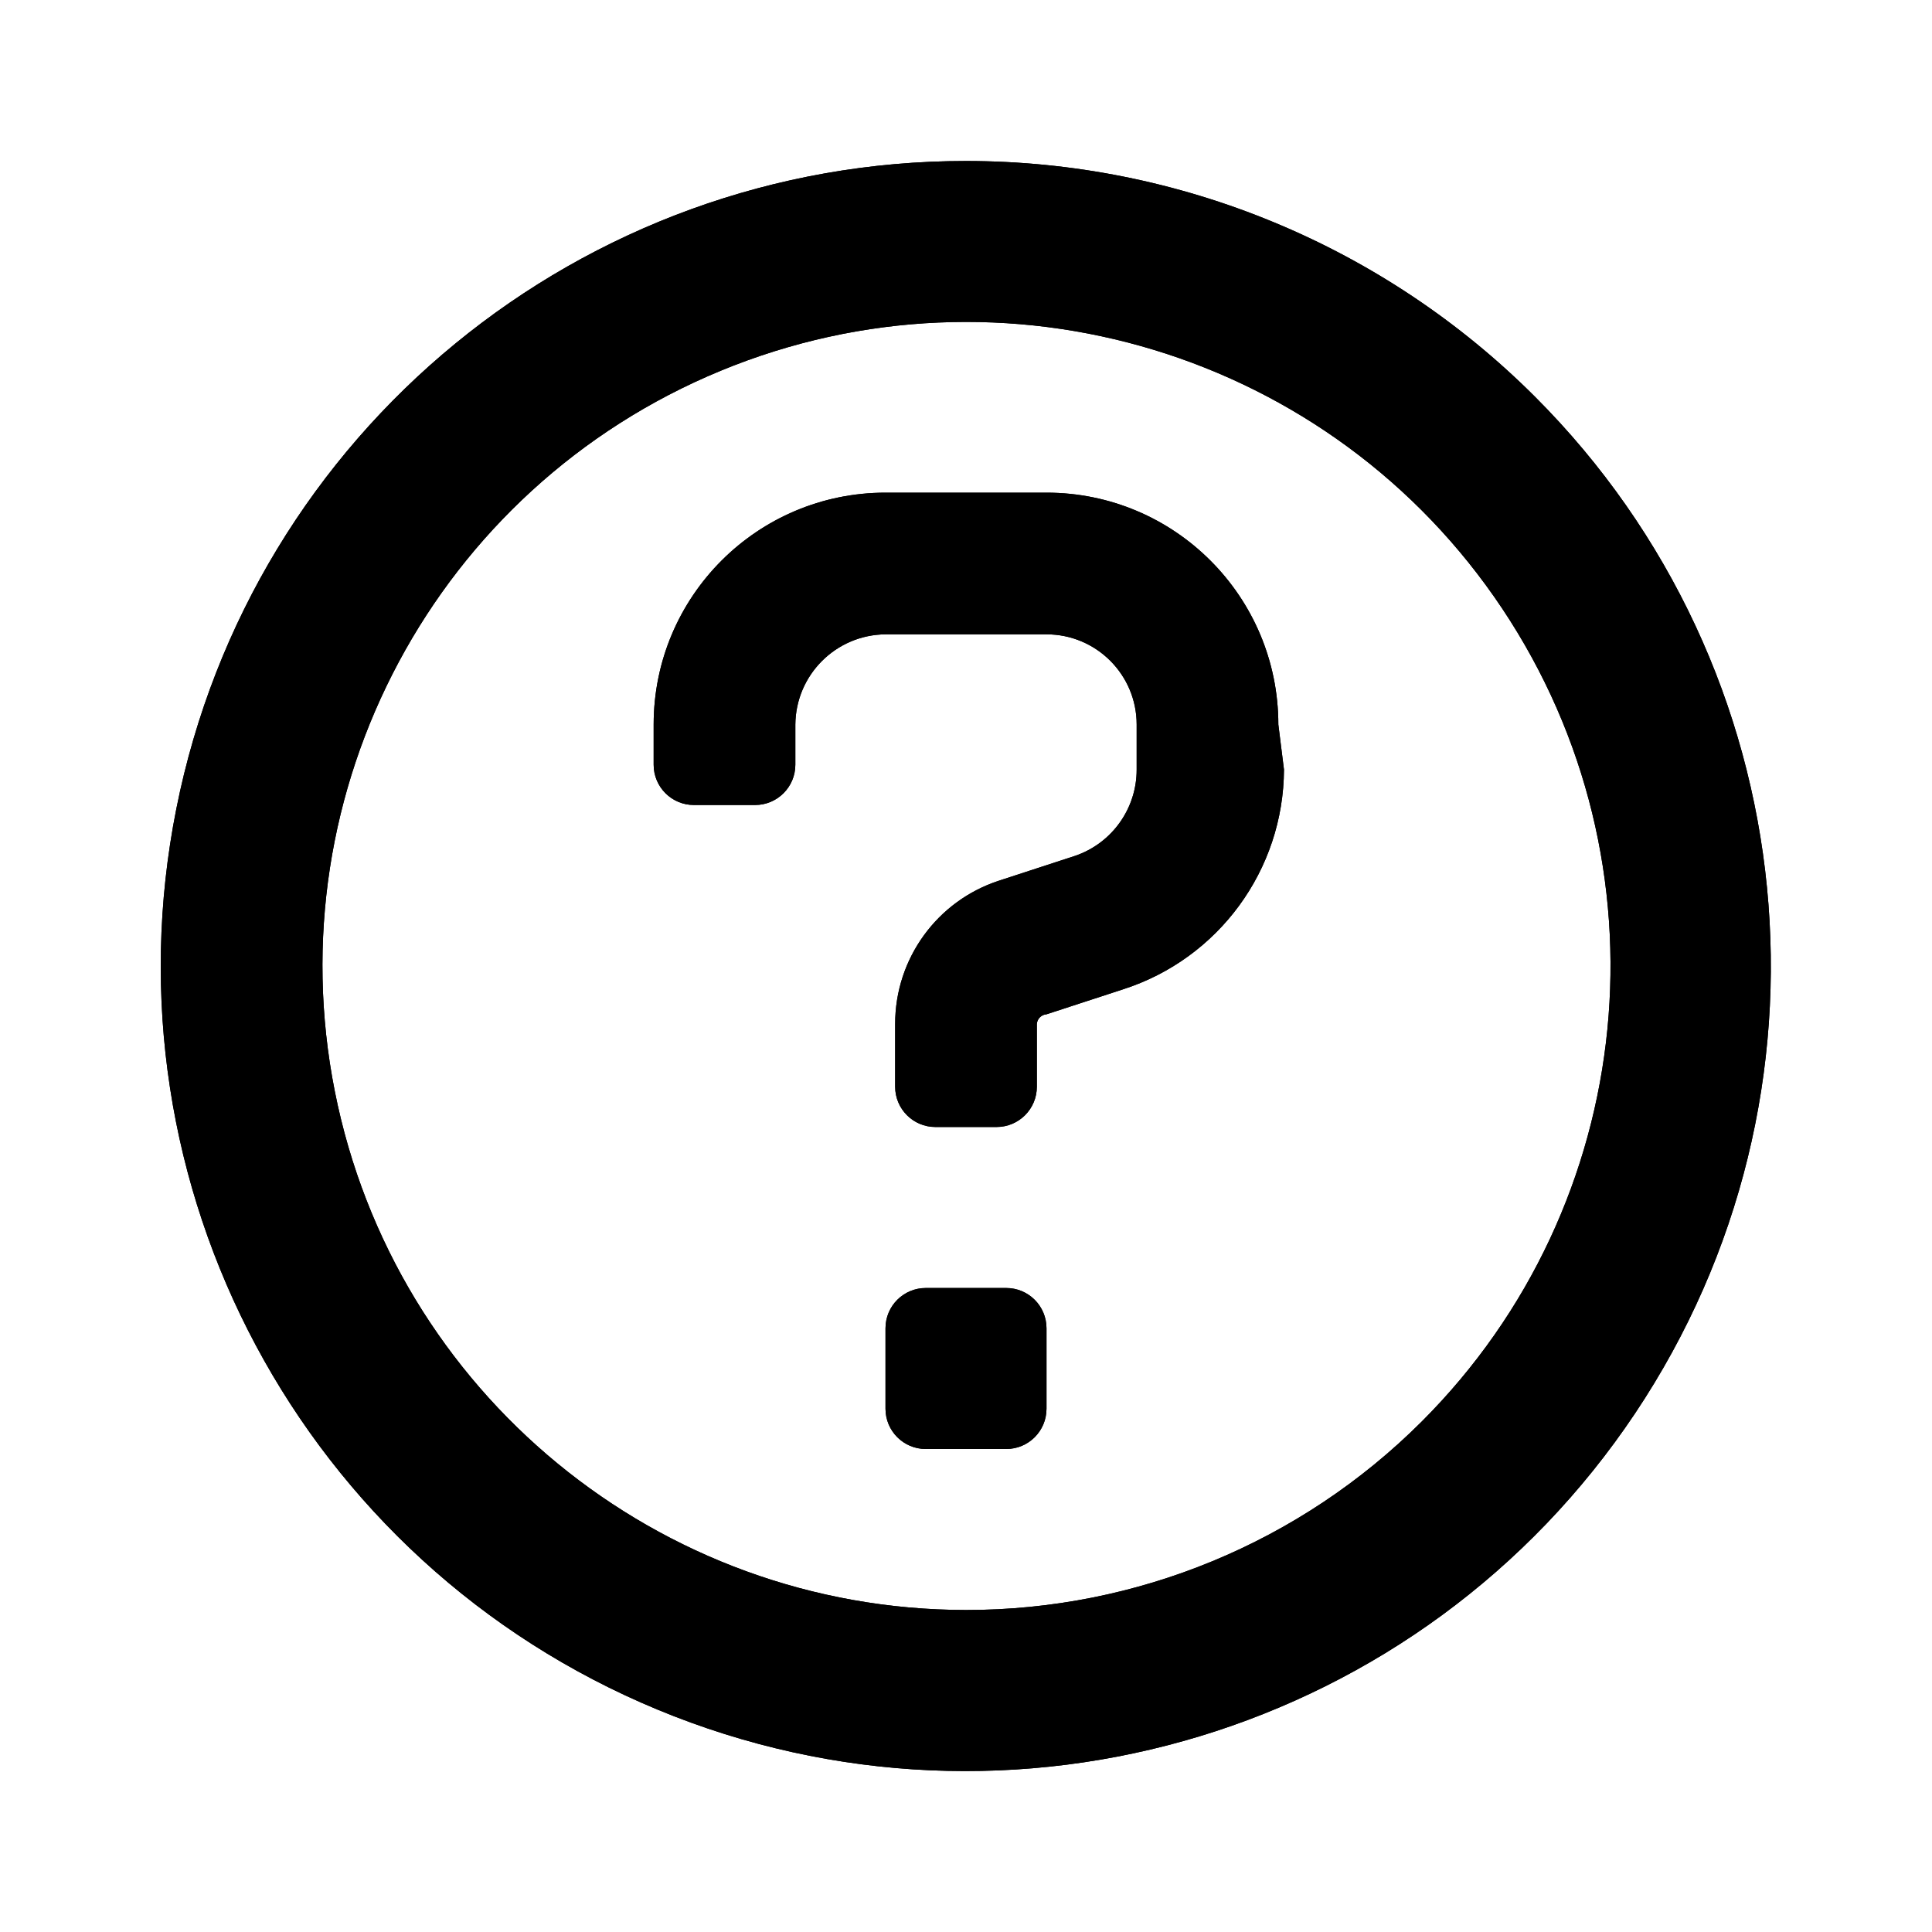
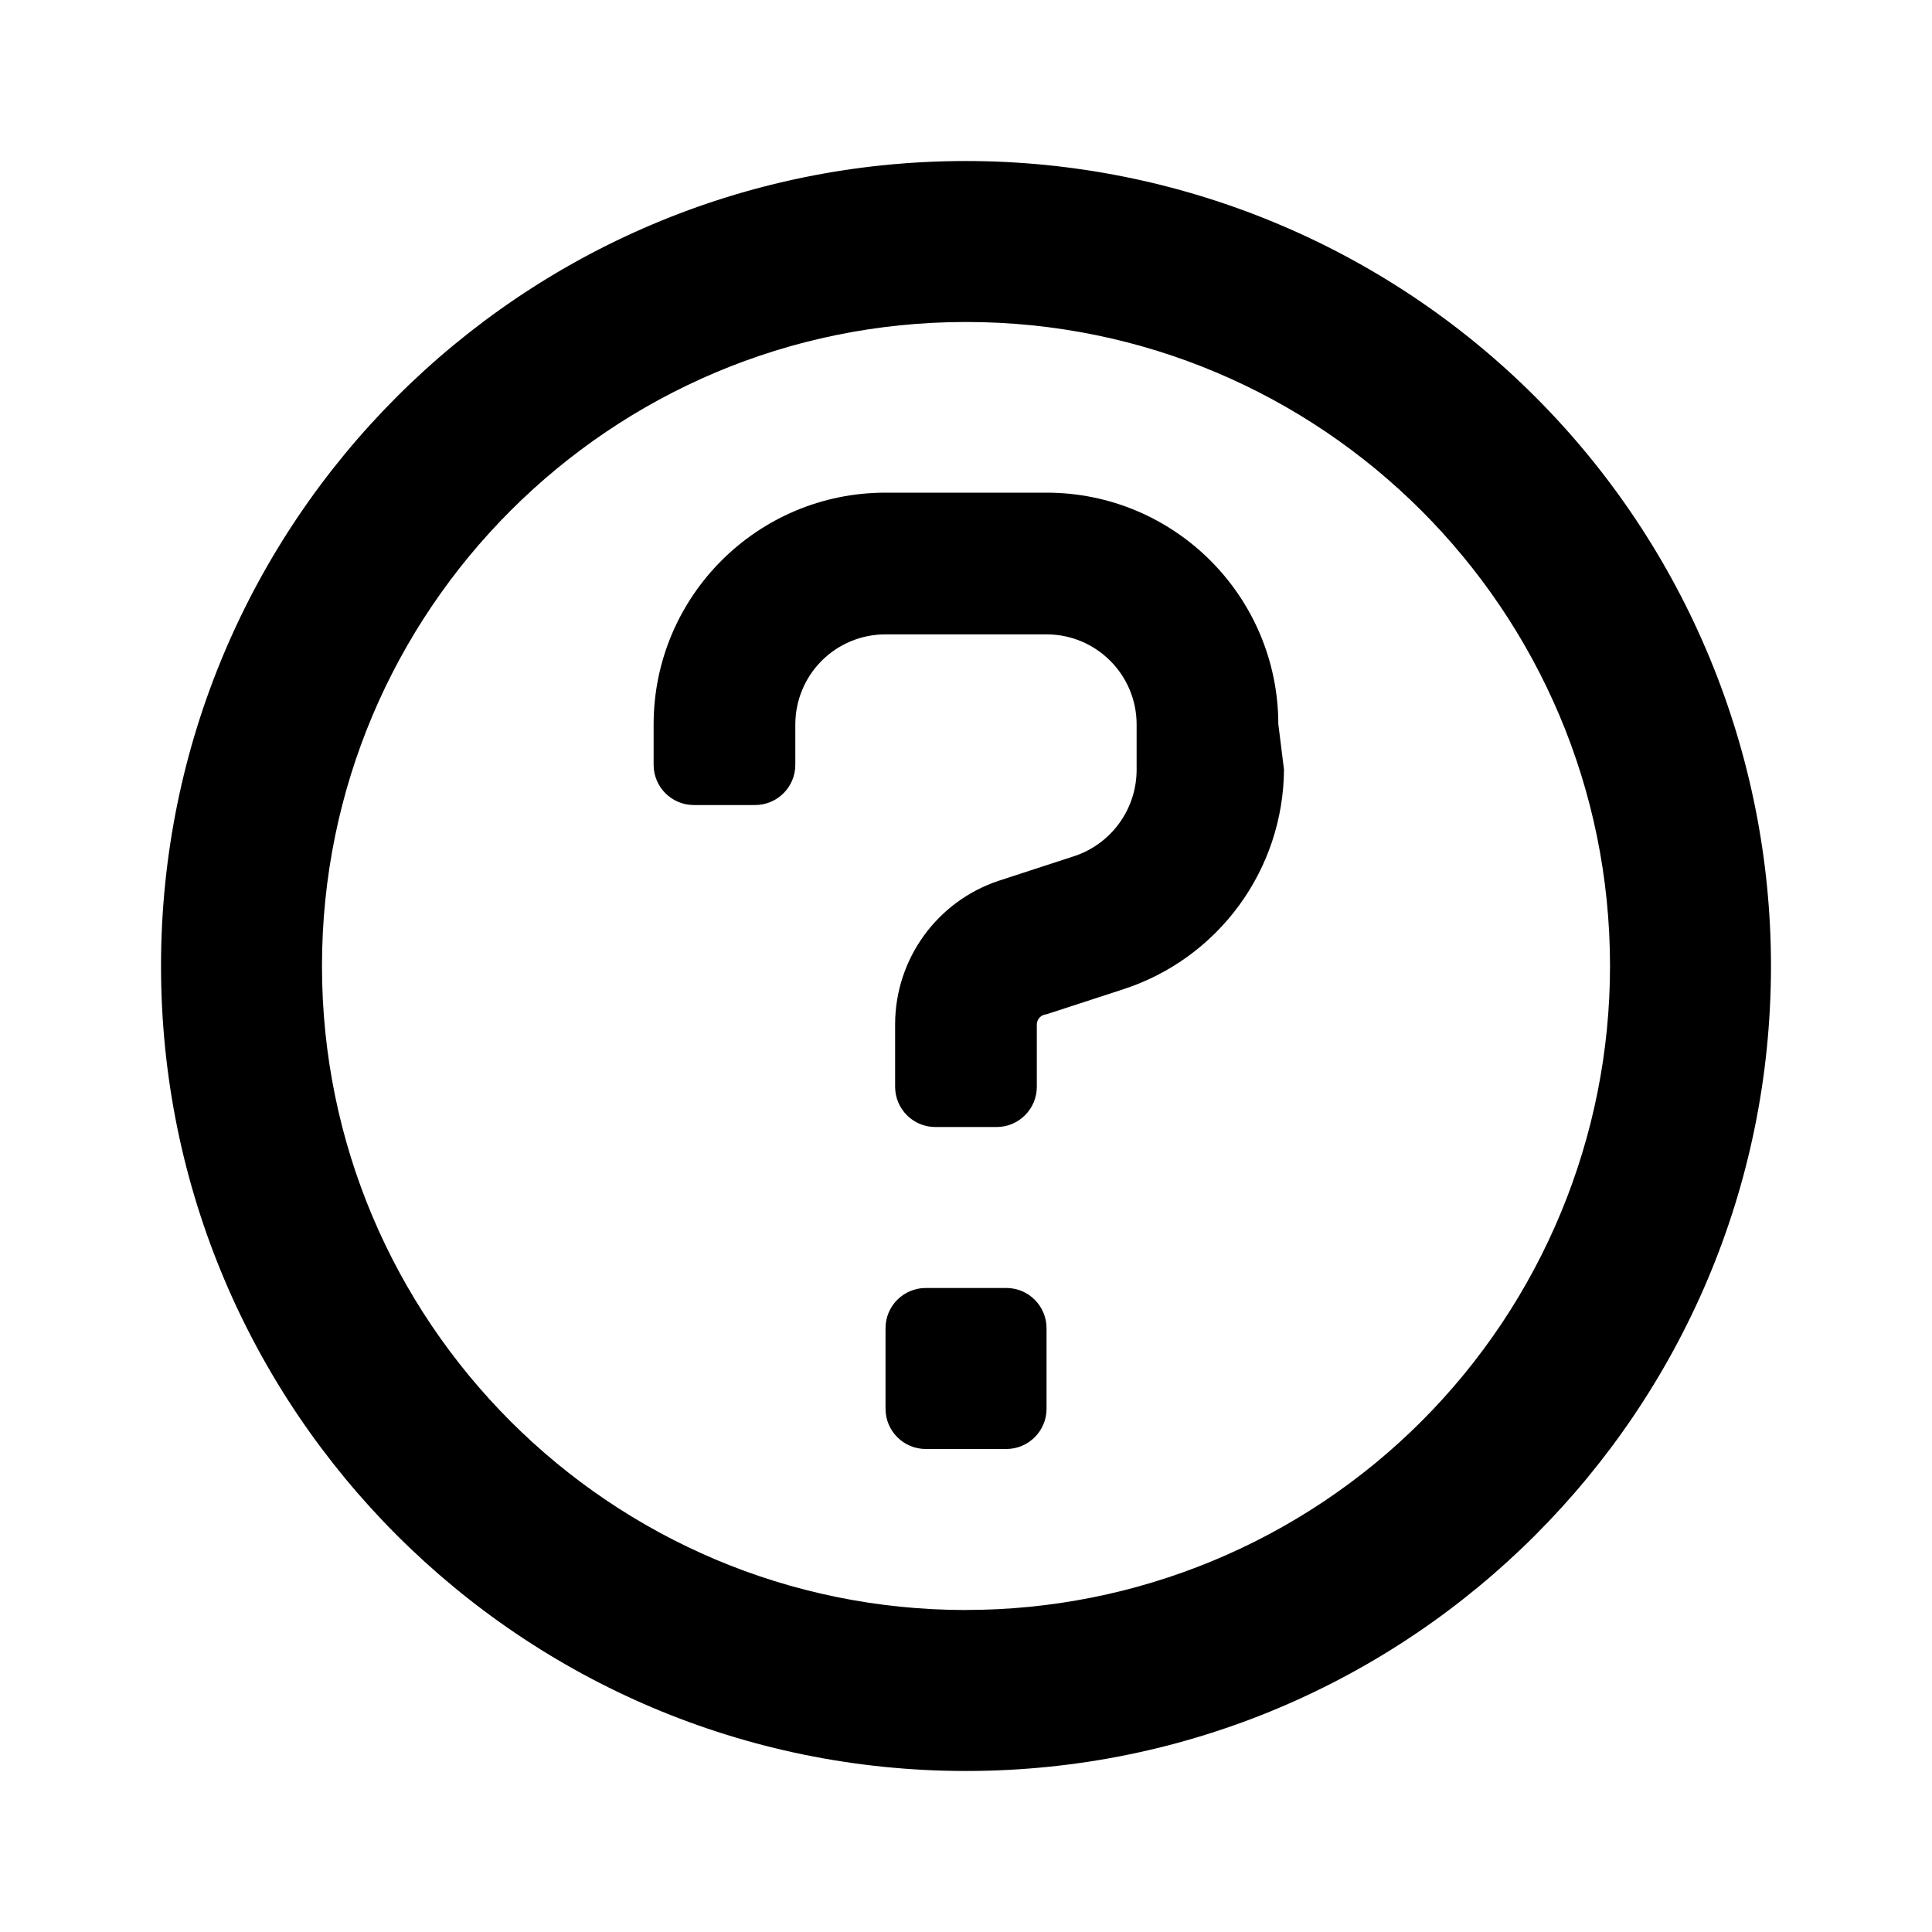
- <svg xmlns="http://www.w3.org/2000/svg" id="图层_1" data-name="图层 1" viewBox="0 0 24 24">
-   <defs>
-     <style>.cls-1{clip-path:url(#clip-path);}</style>
-     <clipPath id="clip-path">
-       <path d="M15.88,9A2.88,2.88,0,0,0,13,6.12H11A2.88,2.88,0,0,0,8.12,9v.5a.5.5,0,0,0,.5.5h.76a.5.5,0,0,0,.5-.5V9A1.13,1.13,0,0,1,11,7.88h2A1.12,1.12,0,0,1,14.12,9v.56a1.13,1.13,0,0,1-.76,1.07l-.95.31a1.87,1.87,0,0,0-1.29,1.78v.78a.5.5,0,0,0,.5.5h.76a.5.5,0,0,0,.5-.5v-.78A.13.13,0,0,1,13,12.6l.95-.31a2.88,2.88,0,0,0,2-2.73ZM12.5,16h-1a.5.5,0,0,0-.5.5v1a.5.5,0,0,0,.5.5h1a.5.5,0,0,0,.5-.5v-1A.5.5,0,0,0,12.5,16ZM12,20a8,8,0,1,1,5.66-2.34A8,8,0,0,1,12,20ZM12,2a10,10,0,1,0,7.07,2.93A10,10,0,0,0,12,2Z" />
-     </clipPath>
-   </defs>
-   <path d="M15.88,9A2.88,2.88,0,0,0,13,6.12H11A2.88,2.88,0,0,0,8.12,9v.5a.5.5,0,0,0,.5.5h.76a.5.5,0,0,0,.5-.5V9A1.13,1.13,0,0,1,11,7.88h2A1.12,1.12,0,0,1,14.12,9v.56a1.13,1.13,0,0,1-.76,1.07l-.95.31a1.87,1.87,0,0,0-1.29,1.78v.78a.5.5,0,0,0,.5.5h.76a.5.5,0,0,0,.5-.5v-.78A.13.13,0,0,1,13,12.6l.95-.31a2.88,2.88,0,0,0,2-2.73ZM12.5,16h-1a.5.5,0,0,0-.5.5v1a.5.5,0,0,0,.5.5h1a.5.5,0,0,0,.5-.5v-1A.5.5,0,0,0,12.5,16ZM12,20a8,8,0,1,1,5.66-2.34A8,8,0,0,1,12,20ZM12,2a10,10,0,1,0,7.07,2.93A10,10,0,0,0,12,2Z" />
-   <g class="cls-1">
-     <rect x="1" y="1" width="22" height="22" />
-   </g>
+ <svg xmlns="http://www.w3.org/2000/svg" version="1.1" width="32" height="32" viewBox="0 0 32 32">
+   <path d="M16 2.667c-7.364 0-13.333 5.97-13.333 13.333s5.97 13.333 13.333 13.333c7.364 0 13.333-5.97 13.333-13.333 0-3.536-1.405-6.928-3.905-9.428s-5.892-3.905-9.428-3.905zM16 26.667c-5.891 0-10.667-4.776-10.667-10.667s4.776-10.667 10.667-10.667c5.891 0 10.667 4.776 10.667 10.667 0 2.829-1.124 5.542-3.124 7.542s-4.713 3.124-7.542 3.124zM16.667 21.333h-1.333c-0.368 0-0.667 0.298-0.667 0.667v1.333c0 0.368 0.298 0.667 0.667 0.667h1.333c0.368 0 0.667-0.298 0.667-0.667v-1.333c0-0.368-0.298-0.667-0.667-0.667zM21.173 12c0-2.121-1.719-3.84-3.84-3.84h-2.667c-2.121 0-3.84 1.719-3.84 3.84v0.667c0 0.368 0.298 0.667 0.667 0.667h1.013c0.368 0 0.667-0.298 0.667-0.667v-0.667c0-0.396 0.157-0.776 0.437-1.056s0.66-0.437 1.056-0.437h2.667c0.825 0 1.493 0.669 1.493 1.493v0.747c0.001 0.643-0.406 1.216-1.013 1.427l-1.267 0.413c-1.024 0.339-1.717 1.295-1.72 2.373v1.040c0 0.368 0.298 0.667 0.667 0.667h1.013c0.368 0 0.667-0.298 0.667-0.667v-1.040c0.006-0.086 0.074-0.154 0.16-0.16l1.267-0.413c1.581-0.512 2.655-1.979 2.667-3.64l-0.093-0.747z" />
</svg>
